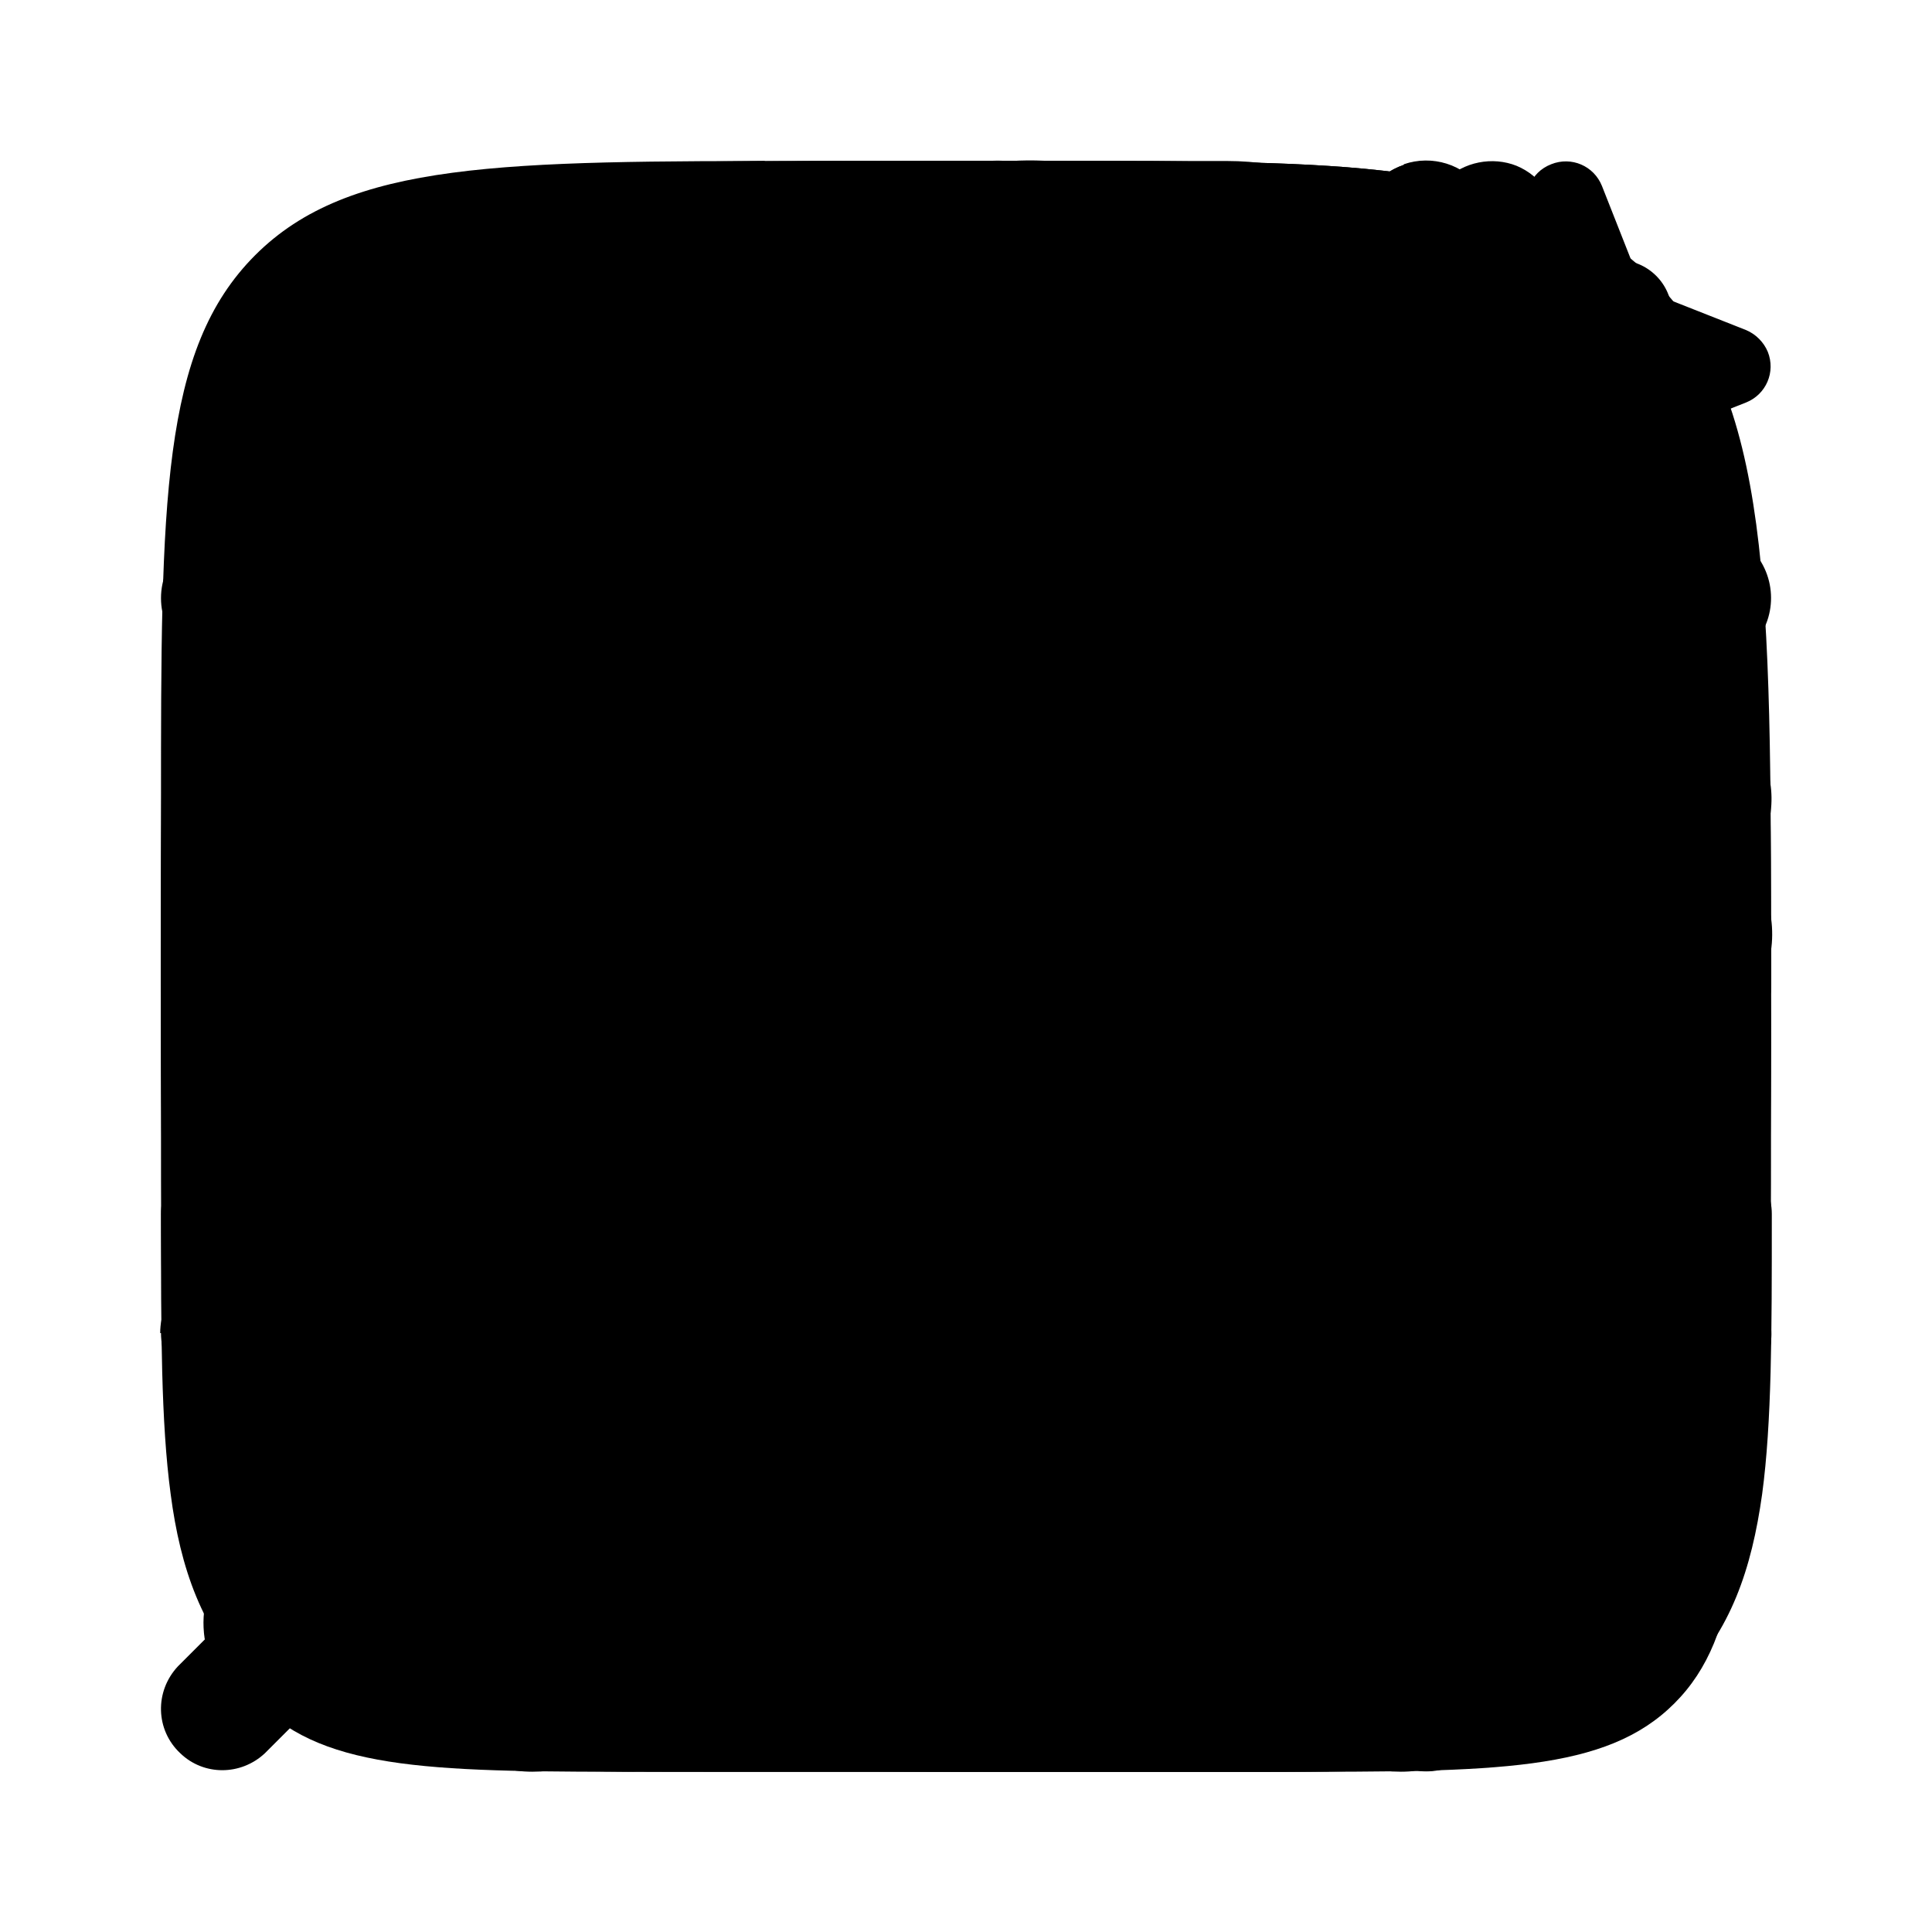
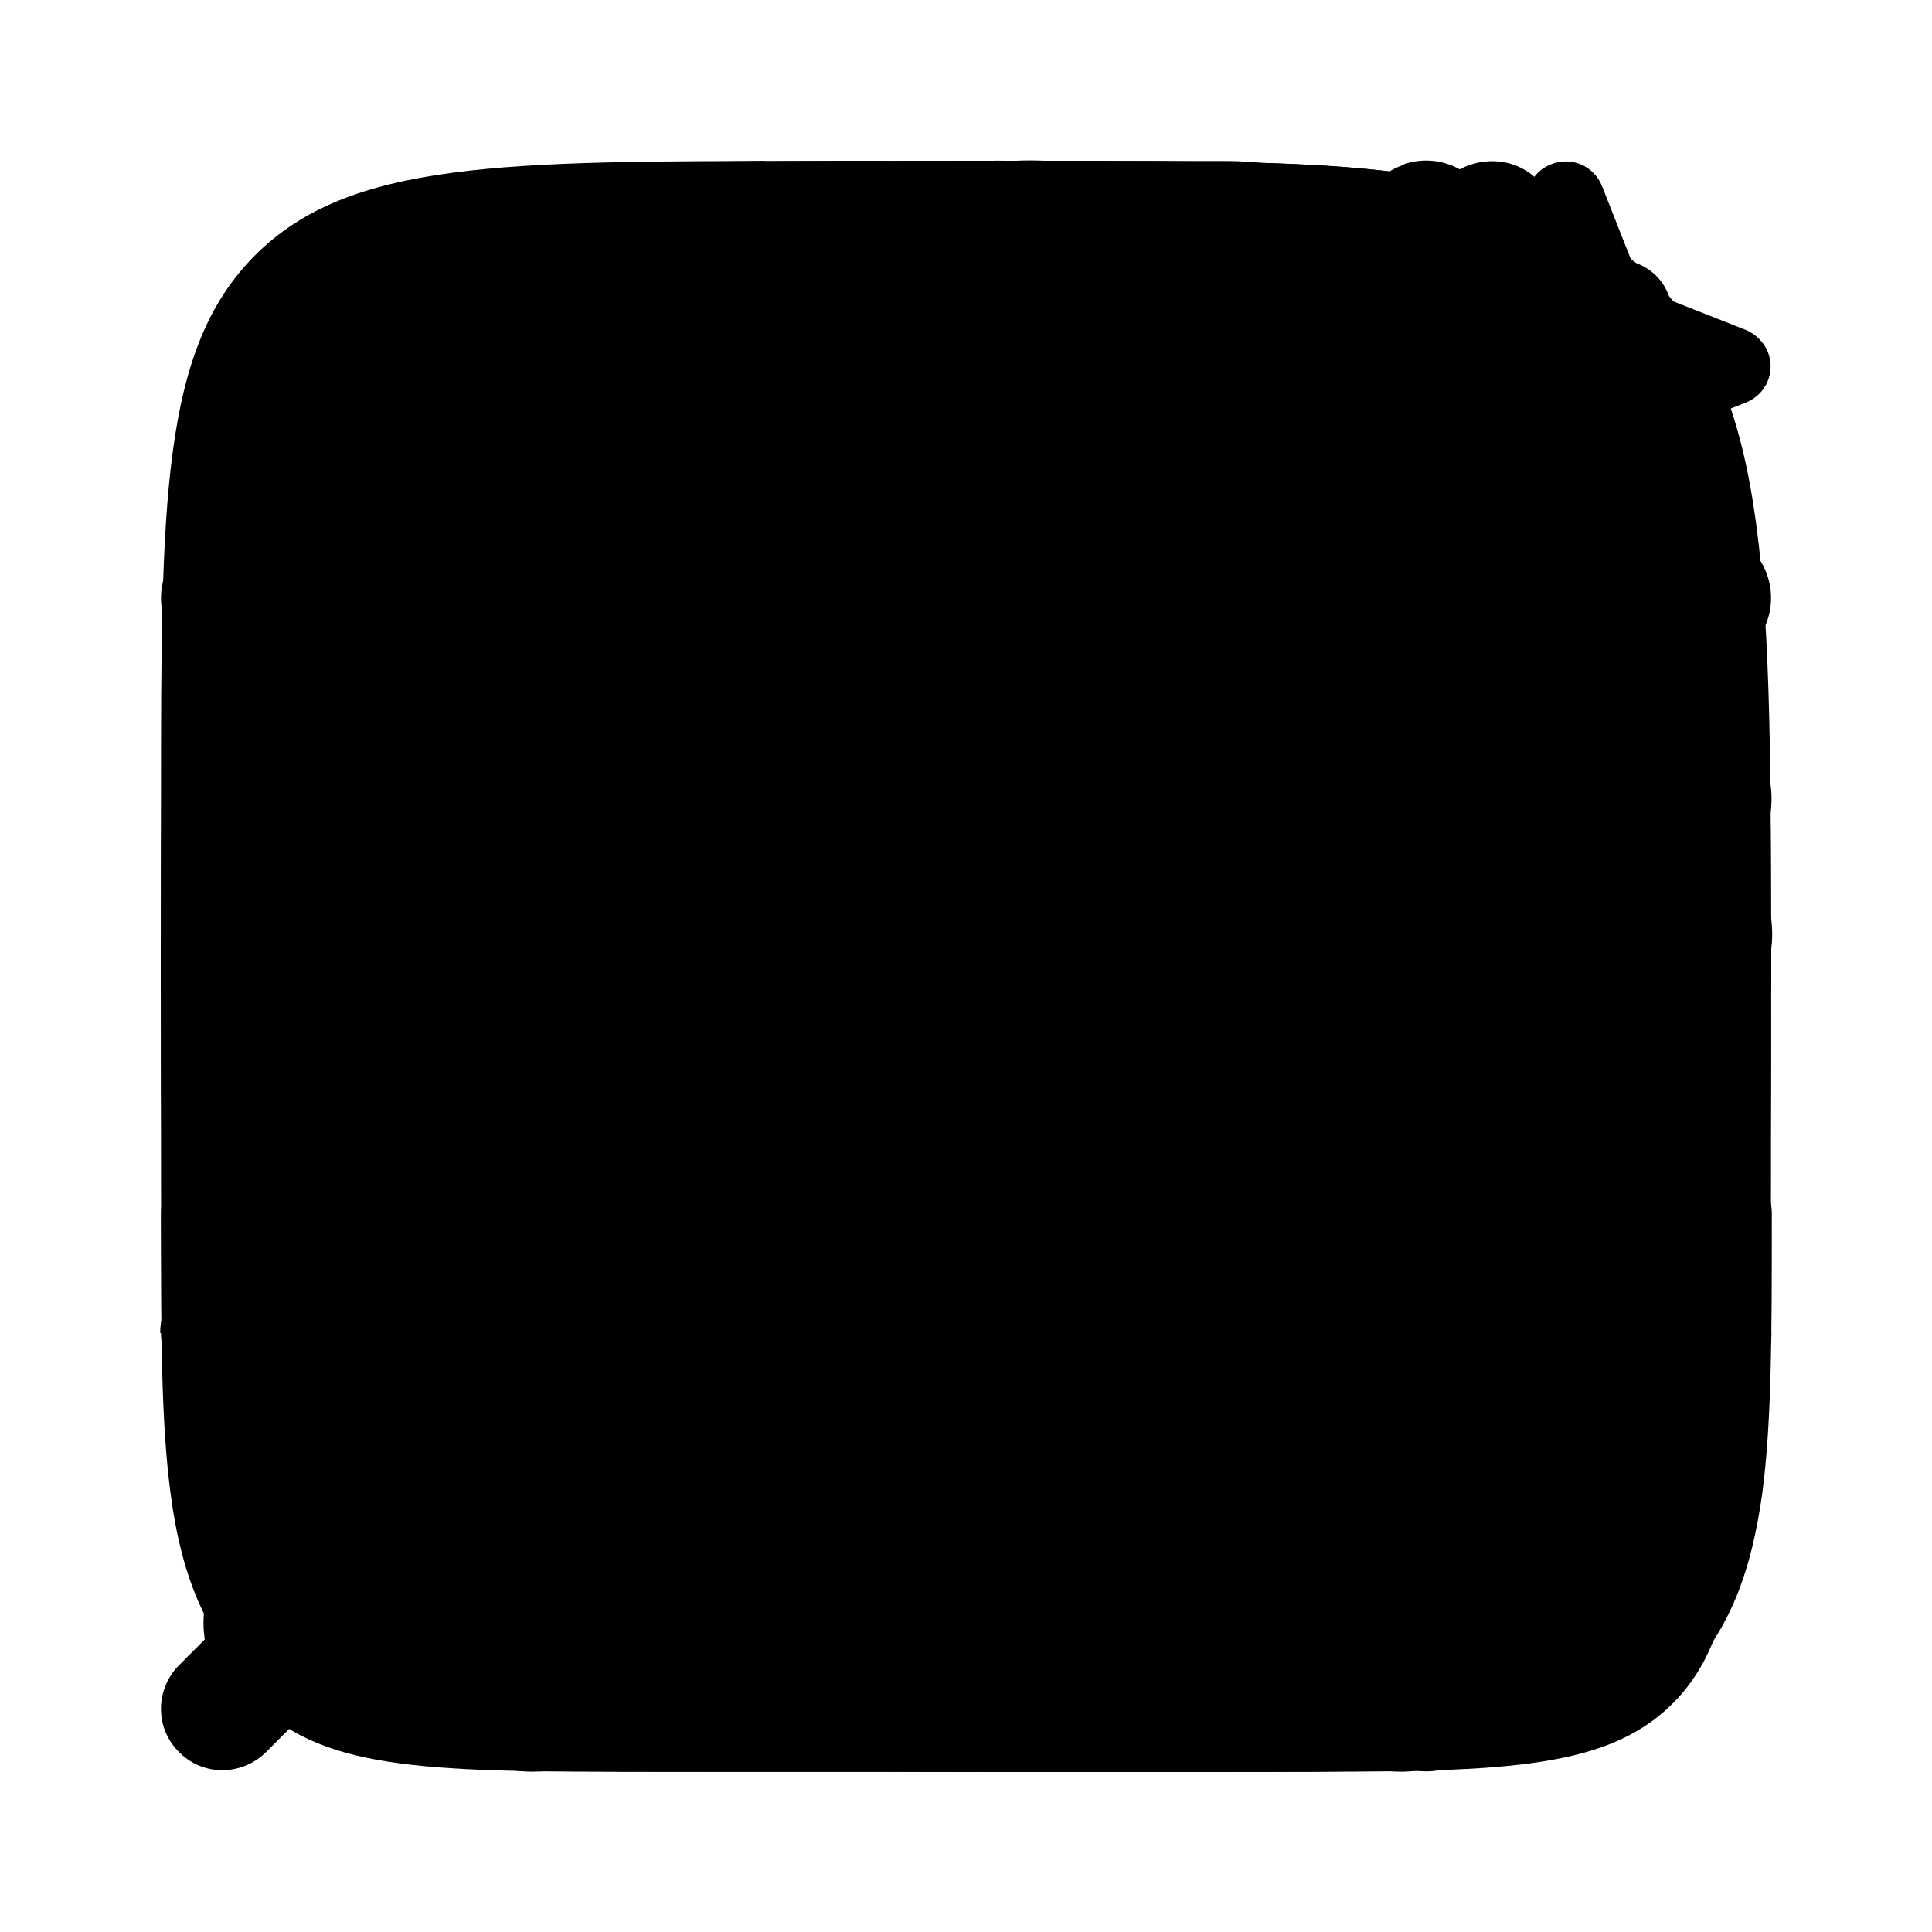
<svg xmlns="http://www.w3.org/2000/svg" id="solar-bold" viewBox="0 0 24 24">
  <path id="archive" d="M3,5.7c0-.85,0-1.27,.26-1.54s.69-.26,1.54-.26h14.4c.85,0,1.27,0,1.54,.26,.26,.26,.26,.69,.26,1.54s0,1.27-.26,1.54c-.26,.26-.69,.26-1.54,.26H4.8c-.85,0-1.27,0-1.54-.26-.26-.26-.26-.69-.26-1.54Zm16.26,3.15H4.74c-.13,0-.26,0-.39,0v4.05c0,3.39,0,5.09,1.05,6.15,1.05,1.05,2.75,1.05,6.15,1.05h.9c3.39,0,5.09,0,6.15-1.05,1.05-1.05,1.05-2.75,1.05-6.15v-4.05c-.13,0-.26,0-.39,0Zm-4.63,3.94c-.09,.22-.27,.39-.49,.49-.17,.07-.38,.07-.79,.07h-2.7c-.42,0-.63,0-.79-.07-.22-.09-.39-.27-.49-.49-.07-.17-.07-.38-.07-.79s0-.63,.07-.79c.09-.22,.27-.4,.49-.49,.17-.07,.38-.07,.79-.07h2.7c.42,0,.63,0,.79,.07,.22,.09,.39,.27,.49,.49,.07,.17,.07,.38,.07,.79s0,.63-.07,.79Z" />
  <path id="arrow-left" d="M19.31,11.31c.38,0,.69,.31,.69,.69s-.31,.69-.69,.69H10.86v4.8c0,.38-.31,.69-.69,.69-.18,0-.36-.07-.48-.2l-5.49-5.49c-.27-.27-.27-.7,0-.97l5.49-5.49c.27-.27,.7-.27,.97,0,.13,.13,.2,.3,.2,.48v4.8h8.46Z" />
  <path id="arrow-right" d="M4.69,12.69c-.38,0-.69-.31-.69-.69s.31-.69,.69-.69H13.14V6.51c0-.38,.31-.69,.69-.69,.18,0,.36,.07,.48,.2l5.49,5.49c.27,.27,.27,.7,0,.97l-5.49,5.49c-.27,.27-.7,.27-.97,0-.13-.13-.2-.3-.2-.48v-4.8H4.69Z" />
  <path id="arrow-top" d="M12.69,19.31c0,.38-.31,.69-.69,.69s-.69-.31-.69-.69V10.86H6.51c-.38,0-.69-.31-.69-.69,0-.18,.07-.36,.2-.48l5.49-5.49c.27-.27,.7-.27,.97,0l5.49,5.49c.27,.27,.27,.7,0,.97-.13,.13-.3,.2-.48,.2h-4.8v8.46Z" />
  <path id="bookmark" d="M20.1,11.19v4.49c0,2.79,0,4.18-.66,4.79-.31,.29-.71,.47-1.14,.52-.89,.1-1.93-.82-4-2.65-.92-.81-1.38-1.22-1.91-1.32-.26-.05-.53-.05-.79,0-.53,.11-.99,.51-1.91,1.32-2.07,1.84-3.11,2.75-4,2.65-.42-.05-.82-.23-1.14-.52-.66-.61-.66-2-.66-4.79v-4.49c0-3.86,0-5.79,1.19-6.99,1.19-1.2,3.1-1.2,6.91-1.2s5.73,0,6.91,1.2c1.19,1.2,1.19,3.13,1.19,6.99ZM8.63,6.6c0-.37,.3-.67,.67-.67h5.4c.37,0,.67,.3,.67,.67s-.3,.67-.67,.67h-5.4c-.37,0-.67-.3-.67-.67Z" style="fill-rule:evenodd;" />
  <path id="bookmark-add" d="M9.49,6.35c-.35,0-.63,.28-.63,.63s.28,.63,.63,.63h5.02c.35,0,.63-.28,.63-.63s-.28-.63-.63-.63h-5.02Zm2.46-3.35c-1.74,0-3.1,0-4.17,.14-1.1,.15-1.97,.46-2.66,1.16-.69,.69-.99,1.58-1.14,2.68-.14,1.08-.14,2.46-.14,4.21v4.27c0,1.26,0,2.26,.08,3.01,.08,.74,.25,1.41,.74,1.86,.39,.36,.88,.59,1.41,.65,.66,.08,1.27-.24,1.88-.67,.61-.43,1.36-1.09,2.3-1.92l.03-.03c.44-.39,.73-.64,.98-.83,.24-.17,.38-.24,.5-.26,.16-.03,.33-.03,.49,0,.12,.03,.27,.09,.5,.26,.25,.18,.54,.44,.98,.83l.03,.03c.94,.83,1.68,1.49,2.3,1.92,.61,.43,1.22,.74,1.88,.67,.53-.06,1.02-.29,1.41-.65,.49-.45,.66-1.12,.74-1.86,.08-.75,.08-1.75,.08-3.01v-4.27c0-1.75,0-3.14-.14-4.21-.15-1.11-.46-1.99-1.14-2.68-.69-.69-1.56-1.01-2.66-1.16-1.07-.14-2.44-.14-4.17-.14,0,0-.1,0-.1,0Zm-5.94,2.19c.42-.42,.98-.67,1.94-.8,.97-.13,2.26-.13,4.05-.13s3.08,0,4.05,.13c.95,.13,1.52,.38,1.94,.8,.42,.42,.66,.99,.79,1.96,.13,.99,.13,2.28,.13,4.1v4.18c0,1.31,0,2.24-.07,2.92-.08,.69-.21,.96-.34,1.07-.2,.18-.44,.29-.7,.32-.17,.02-.45-.05-1.01-.45-.55-.39-1.24-1-2.22-1.87l-.02-.02c-.41-.36-.75-.66-1.05-.88-.31-.23-.63-.4-1-.48-.32-.07-.66-.07-.98,0-.37,.08-.69,.25-1,.48-.3,.22-.64,.52-1.05,.88l-.02,.02c-.98,.86-1.67,1.48-2.22,1.87-.57,.4-.85,.46-1.01,.45-.26-.03-.51-.14-.7-.32-.13-.12-.26-.38-.34-1.07-.07-.68-.07-1.61-.07-2.92v-4.18c0-1.81,0-3.11,.13-4.1,.13-.97,.37-1.54,.79-1.96Z" />
  <path id="check" d="M12,22c-4.71,0-7.07,0-8.54-1.47-1.46-1.46-1.46-3.82-1.46-8.53s0-7.07,1.46-8.54c1.47-1.46,3.82-1.46,8.54-1.46s7.07,0,8.53,1.46c1.47,1.47,1.47,3.82,1.47,8.54s0,7.07-1.47,8.53c-1.46,1.47-3.82,1.47-8.53,1.47Zm4.03-13.03c.29,.29,.29,.77,0,1.06l-5,5c-.29,.29-.77,.29-1.06,0l-2-2c-.3-.28-.32-.76-.04-1.06s.76-.32,1.06-.04c.01,.01,.03,.02,.04,.04l1.47,1.47,4.47-4.47c.29-.29,.77-.29,1.06,0Z" style="fill-rule:evenodd;" />
  <path id="clear" d="M6.87,19.5c.93,.5,2.04,.5,4.27,.5h2.64c3.87,0,5.81,0,7.02-1.17,1.2-1.17,1.2-3.06,1.2-6.83s0-5.66-1.2-6.83c-1.2-1.17-3.14-1.17-7.02-1.17h-2.64c-2.23,0-3.34,0-4.27,.5-.93,.5-1.52,1.42-2.7,3.26l-.68,1.06c-.99,1.55-1.49,2.32-1.49,3.18s.5,1.63,1.49,3.18l.68,1.06c1.18,1.84,1.77,2.76,2.7,3.26Zm4.16-10.53c-.29-.29-.77-.29-1.06,0-.29,.29-.29,.77,0,1.06h0l1.97,1.97-1.97,1.97c-.3,.28-.32,.76-.04,1.06,.28,.3,.76,.32,1.06,.04,.01-.01,.03-.02,.04-.04l1.97-1.97,1.97,1.97c.3,.28,.78,.27,1.06-.04,.27-.29,.27-.73,0-1.02l-1.97-1.97,1.97-1.97c.28-.3,.27-.78-.04-1.06-.29-.27-.73-.27-1.02,0l-1.97,1.97-1.97-1.97h0Z" style="fill-rule:evenodd;" />
  <path id="clear_rtl" d="M17.13,4.5c-.93-.5-2.04-.5-4.27-.5h-2.64c-3.87,0-5.81,0-7.02,1.17-1.2,1.17-1.2,3.06-1.2,6.83s0,5.66,1.2,6.83c1.2,1.17,3.14,1.17,7.02,1.17h2.64c2.23,0,3.34,0,4.27-.5,.93-.5,1.52-1.42,2.7-3.26l.68-1.06c.99-1.55,1.49-2.32,1.49-3.18s-.5-1.63-1.49-3.18l-.68-1.06c-1.18-1.84-1.77-2.76-2.7-3.26Zm-4.16,10.53c.29,.29,.77,.29,1.06,0,.29-.29,.29-.77,0-1.06h0l-1.97-1.97,1.97-1.97c.3-.28,.32-.76,.04-1.06-.28-.3-.76-.32-1.06-.04-.01,.01-.03,.02-.04,.04l-1.97,1.97-1.97-1.97c-.3-.28-.78-.27-1.06,.04-.27,.29-.27,.73,0,1.02l1.97,1.97-1.97,1.97c-.28,.3-.27,.78,.04,1.06,.29,.27,.73,.27,1.02,0l1.97-1.97,1.97,1.97h0Z" style="fill-rule:evenodd;" />
  <path id="close" d="M22,12c0,5.52-4.48,10-10,10S2,17.52,2,12,6.48,2,12,2s10,4.48,10,10Zm-13.03-3.03c.29-.29,.77-.29,1.06,0l1.97,1.97,1.97-1.97c.3-.28,.78-.27,1.06,.04,.27,.29,.27,.73,0,1.02l-1.97,1.97,1.97,1.97c.28,.3,.27,.78-.04,1.06-.29,.27-.73,.27-1.02,0l-1.97-1.97-1.97,1.97c-.3,.28-.78,.27-1.06-.04-.27-.29-.27-.73,0-1.02l1.97-1.97-1.97-1.97c-.29-.29-.29-.77,0-1.06Z" style="fill-rule:evenodd;" />
  <path id="comment" d="M22,12c0,5.52-4.48,10-10,10-1.6,0-3.11-.38-4.45-1.04-.35-.18-.76-.23-1.15-.13l-2.23,.6c-.69,.19-1.41-.23-1.59-.92-.06-.22-.06-.45,0-.67l.59-2.23c.1-.39,.05-.79-.13-1.15-.69-1.38-1.05-2.91-1.04-4.45C2,6.48,6.48,2,12,2s10,4.48,10,10Zm-14,1c-.55,0-1-.45-1-1s.45-1,1-1,1,.45,1,1-.45,1-1,1Zm3-1c0,.55,.45,1,1,1s1-.45,1-1-.45-1-1-1-1,.45-1,1Zm4,0c0,.55,.45,1,1,1s1-.45,1-1-.45-1-1-1-1,.45-1,1Z" style="fill-rule:evenodd;" />
  <path id="comment-text" d="M12,22c5.52,0,10-4.48,10-10S17.52,2,12,2,2,6.48,2,12c0,1.6,.38,3.11,1.04,4.45,.18,.36,.24,.76,.13,1.15l-.6,2.23c-.18,.69,.23,1.41,.92,1.59,.22,.06,.45,.06,.67,0l2.23-.59c.39-.1,.8-.05,1.15,.13,1.38,.69,2.91,1.05,4.45,1.04Zm-4-8.75c-.41,0-.75,.34-.75,.75s.34,.75,.75,.75h5.5c.41,0,.75-.34,.75-.75s-.34-.75-.75-.75h-5.5Zm-.75-2.75c0-.41,.34-.75,.75-.75h8c.41,0,.75,.34,.75,.75s-.34,.75-.75,.75H8c-.41,0-.75-.34-.75-.75Z" style="fill-rule:evenodd;" />
  <path id="copy" d="M15.24,2h-3.89c-1.76,0-3.16,0-4.26,.15-1.13,.15-2.04,.47-2.76,1.19-.72,.72-1.04,1.64-1.19,2.77-.15,1.1-.15,2.5-.15,4.27v5.84c0,1.51,.92,2.8,2.23,3.34-.07-.91-.07-2.18-.07-3.25v-5.01c0-1.28,0-2.39,.12-3.27,.13-.95,.41-1.86,1.15-2.59,.73-.74,1.64-1.02,2.58-1.15,.88-.12,1.98-.12,3.26-.12h3.07c1.28,0,2.37,0,3.26,.12-.54-1.38-1.87-2.29-3.35-2.29ZM6.6,11.4c0-2.73,0-4.09,.84-4.94,.84-.85,2.2-.85,4.92-.85h2.88c2.72,0,4.07,0,4.92,.85,.84,.85,.84,2.21,.84,4.94v4.82c0,2.73,0,4.09-.84,4.94-.84,.85-2.2,.85-4.92,.85h-2.88c-2.72,0-4.07,0-4.92-.85-.84-.85-.84-2.21-.84-4.94,0,0,0-4.82,0-4.82Z" />
  <path id="dark" d="M19.9,2.31c-.1-.25-.38-.37-.63-.27-.13,.05-.23,.15-.27,.27l-.43,1.09c-.05,.13-.15,.22-.27,.27l-1.09,.43c-.25,.1-.37,.38-.27,.63,.05,.12,.15,.22,.27,.27l1.09,.43c.12,.05,.22,.15,.27,.27l.43,1.09c.16,.41,.74,.41,.9,0l.43-1.09c.05-.12,.15-.22,.27-.27l1.09-.43c.25-.1,.37-.38,.27-.63-.05-.12-.15-.22-.27-.27l-1.09-.43c-.13-.05-.22-.15-.27-.27l-.43-1.09h0Zm-3.87,5.82c-.1-.25-.38-.37-.63-.27-.13,.05-.23,.15-.27,.27l-.16,.4c-.05,.12-.15,.22-.27,.27l-.4,.16c-.25,.1-.37,.38-.27,.63,.05,.12,.15,.22,.27,.27l.4,.16c.12,.05,.22,.15,.27,.27l.16,.4c.16,.41,.74,.41,.9,0l.16-.4c.05-.12,.15-.22,.27-.27l.4-.16c.25-.1,.37-.38,.27-.63-.05-.12-.15-.22-.27-.27l-.4-.16c-.12-.05-.22-.15-.27-.27l-.16-.4h0Zm-4.03,13.87c5.52,0,10-4.48,10-10,0-.46-.69-.54-.93-.14-1.86,3.07-5.85,4.06-8.92,2.21s-4.06-5.85-2.21-8.92c.55-.9,1.3-1.66,2.21-2.21,.4-.24,.32-.93-.14-.93C6.48,2,2,6.48,2,12s4.48,10,10,10Z" />
  <path id="download" d="M12.57,16.62c-.29,.31-.77,.34-1.09,.05-.02-.02-.03-.03-.05-.05l-4.1-4.49c-.29-.31-.26-.8,.05-1.09,.31-.29,.8-.26,1.09,.05l2.77,3.03V2.77c0-.42,.34-.77,.77-.77s.77,.34,.77,.77V14.12l2.77-3.03c.29-.31,.77-.34,1.09-.05,.31,.29,.34,.77,.05,1.09l-4.1,4.49h0Zm-9.03-1.54c0-.42-.34-.77-.77-.77s-.77,.34-.77,.77v.06c0,1.4,0,2.53,.12,3.42,.12,.92,.39,1.7,1.01,2.32,.62,.62,1.39,.88,2.32,1.01,.89,.12,2.02,.12,3.42,.12h6.27c1.4,0,2.53,0,3.42-.12,.92-.13,1.7-.39,2.32-1.01s.88-1.39,1.01-2.32c.12-.89,.12-2.02,.12-3.42v-.06c0-.42-.34-.77-.77-.77s-.77,.34-.77,.77c0,1.47,0,2.5-.11,3.27-.1,.75-.29,1.15-.57,1.43-.28,.28-.68,.47-1.44,.57-.77,.1-1.8,.11-3.27,.11h-6.15c-1.47,0-2.5,0-3.27-.11-.75-.1-1.15-.29-1.43-.57-.28-.28-.47-.68-.57-1.44-.1-.77-.11-1.8-.11-3.27Z" />
  <path id="home" d="M13,21h-1.99c-3.1,0-4.65,0-5.71-.91-1.06-.91-1.28-2.43-1.72-5.48l-.25-1.74c-.34-2.37-.51-3.56-.03-4.57,.49-1.01,1.52-1.63,3.59-2.86l1.25-.74c1.88-1.12,2.82-1.68,3.86-1.68s1.98,.56,3.86,1.68l1.25,.74c2.07,1.23,3.11,1.85,3.59,2.86,.49,1.01,.32,2.2-.03,4.57l-.25,1.74c-.44,3.05-.66,4.57-1.72,5.48-1.06,.91-2.61,.91-5.71,.91Zm-4.24-5.8c.22-.3,.64-.36,.94-.14,.66,.49,1.45,.77,2.3,.77s1.64-.28,2.3-.77c.3-.22,.72-.16,.94,.14s.16,.72-.14,.94h0c-.9,.67-1.98,1.03-3.1,1.03-1.12,0-2.21-.36-3.1-1.03-.3-.22-.36-.64-.14-.94Z" style="fill-rule:evenodd;" />
  <path id="label" d="M10.82,3.88c.1-.37-.11-.75-.48-.85-.37-.1-.75,.11-.85,.48l-1.4,5.03h-3.47c-.38,0-.69,.31-.69,.69s.31,.69,.69,.69h3.09l-1.41,5.08H2.77c-.38,0-.69,.31-.69,.69s.31,.69,.69,.69h3.14l-1.04,3.74c-.1,.37,.11,.75,.48,.85s.75-.11,.85-.48l1.14-4.11h6.87l-1.04,3.74c-.1,.37,.11,.75,.48,.85,.37,.1,.75-.11,.85-.48l1.14-4.11h3.73c.38,0,.69-.31,.69-.69s-.31-.69-.69-.69h-3.35l1.41-5.08h3.78c.38,0,.69-.31,.69-.69s-.31-.69-.69-.69h-3.4l1.3-4.66c.1-.37-.11-.75-.48-.85s-.75,.11-.85,.48h0l-1.4,5.03h-6.87s1.3-4.66,1.3-4.66Zm3.78,11.12l1.41-5.08h-6.87l-1.41,5.08h6.87Z" style="fill-rule:evenodd;" />
  <path id="light" d="M16.65,12c0,2.57-2.08,4.65-4.65,4.65s-4.65-2.08-4.65-4.65,2.08-4.65,4.65-4.65,4.65,2.08,4.65,4.65ZM12,2c.39,0,.7,.31,.7,.7v1.86c0,.39-.31,.7-.7,.7s-.7-.31-.7-.7v-1.86c0-.39,.31-.7,.7-.7Zm-7.75,2.29c.26-.28,.7-.3,.99-.04,0,0,0,0,0,0l2.07,1.89c.29,.26,.31,.7,.06,.98-.26,.29-.7,.31-.98,.06,0,0,0,0-.01-.01l-2.07-1.89c-.28-.26-.3-.7-.04-.99,0,0,0,0,0,0Zm15.5,0c.26,.28,.24,.73-.04,.99,0,0,0,0,0,0l-2.07,1.89c-.29,.26-.73,.23-.98-.06-.25-.28-.23-.71,.04-.97l2.07-1.89c.28-.26,.73-.24,.99,.04,0,0,0,0,0,0h0ZM2,12c0-.39,.31-.7,.7-.7h1.86c.39,0,.7,.31,.7,.7s-.31,.7-.7,.7h-1.86c-.39,0-.7-.31-.7-.7Zm16.74,0c0-.39,.31-.7,.7-.7h1.86c.39,0,.7,.31,.7,.7s-.31,.7-.7,.7h-1.86c-.39,0-.7-.31-.7-.7Zm-2.07,4.67c.27-.27,.71-.27,.99,0l2.07,2.07c.26,.28,.25,.72-.03,.99-.27,.25-.68,.25-.95,0l-2.07-2.07c-.27-.27-.27-.71,0-.99h0Zm-9.35,0c.27,.27,.27,.71,0,.99,0,0,0,0,0,0l-2.07,2.07c-.28,.26-.72,.25-.99-.03-.25-.27-.25-.68,0-.95l2.07-2.07c.27-.27,.71-.27,.99,0h0Zm4.67,2.07c.39,0,.7,.31,.7,.7v1.86c0,.39-.31,.7-.7,.7s-.7-.31-.7-.7v-1.86c0-.39,.31-.7,.7-.7Z" />
  <path id="link" d="M15.12,5.21c1.2-1.21,2.96-1.23,3.93-.25,.97,.98,.95,2.75-.25,3.95l-2.03,2.04c-.24,.25-.23,.65,.02,.89,.24,.23,.63,.23,.87,0l2.03-2.04c1.6-1.61,1.8-4.17,.25-5.72-1.55-1.55-4.11-1.35-5.71,.25l-4.06,4.07c-1.6,1.61-1.8,4.17-.25,5.72,.24,.25,.64,.26,.89,.02,.25-.24,.26-.64,.02-.89,0,0-.01-.01-.02-.02-.97-.98-.95-2.75,.25-3.95l4.06-4.07h0Zm-1.04,4.68c-.25-.25-.64-.25-.89,0-.25,.25-.25,.64,0,.89,.97,.98,.95,2.75-.25,3.95l-4.06,4.07c-1.2,1.21-2.96,1.23-3.93,.25-.97-.98-.95-2.75,.25-3.95l2.03-2.04c.24-.25,.24-.64,0-.89s-.64-.24-.89,0l-2.03,2.04c-1.6,1.61-1.8,4.17-.25,5.72,1.55,1.56,4.11,1.35,5.71-.25l4.06-4.07c1.6-1.61,1.8-4.17,.25-5.72h0Z" />
  <path id="link-open" d="M14.03,3.9c0-.37,.3-.67,.67-.67h5.4c.37,0,.67,.3,.67,.67v5.4c0,.37-.3,.67-.67,.67s-.68-.3-.68-.67v-3.77l-6.05,6.05c-.25,.27-.68,.29-.95,.03-.27-.25-.29-.68-.03-.95,.01-.01,.02-.02,.03-.03l6.05-6.05h-3.77c-.37,0-.67-.3-.67-.67Zm6.97,7.21c-1,.5-2.22,.09-2.71-.91-.14-.28-.21-.59-.21-.9v-.51l-3.74,3.74c-.79,.79-2.07,.79-2.86,0s-.79-2.07,0-2.86l3.74-3.74h-.51c-1.12,0-2.03-.91-2.03-2.02,0-.31,.07-.62,.21-.9h-.89c-4.24,0-6.36,0-7.68,1.32-1.32,1.32-1.32,3.44-1.32,7.68s0,6.36,1.32,7.68c1.32,1.32,3.44,1.32,7.68,1.32s6.36,0,7.68-1.32c1.32-1.32,1.32-3.44,1.32-7.68v-.89Z" />
  <path id="list" d="M8.69,4.04c.24,.25,.22,.65-.03,.89l-3.59,3.35c-.25,.24-.65,.22-.89-.03-.01-.01-.02-.02-.03-.03l-1.02-1.26c-.22-.27-.18-.67,.09-.88s.67-.18,.88,.09l.59,.73,3.1-2.89c.25-.24,.65-.22,.89,.03Zm2.68,2.1c0-.35,.28-.63,.63-.63h8.37c.35,0,.63,.28,.63,.63s-.28,.63-.63,.63H12c-.35,0-.63-.28-.63-.63Zm-2.68,3.76c.24,.25,.22,.65-.03,.89l-3.59,3.35c-.25,.24-.65,.22-.89-.03-.01-.01-.02-.02-.03-.03l-1.02-1.26c-.22-.27-.18-.67,.09-.88,.27-.22,.67-.18,.88,.09h0l.59,.73,3.1-2.89c.25-.24,.65-.22,.89,.03Zm2.68,2.1c0-.35,.28-.63,.63-.63h8.37c.35,0,.63,.28,.63,.63s-.28,.63-.63,.63H12c-.35,0-.63-.28-.63-.63Zm-2.68,3.76c.24,.25,.22,.65-.03,.89l-3.59,3.35c-.25,.24-.65,.22-.89-.03-.01-.01-.02-.02-.03-.03l-1.02-1.26c-.22-.27-.18-.67,.09-.88,.27-.22,.67-.18,.88,.09l.59,.73,3.1-2.89c.25-.24,.65-.22,.89,.03Zm2.68,2.1c0-.35,.28-.63,.63-.63h8.37c.35,0,.63,.28,.63,.63s-.28,.63-.63,.63H12c-.35,0-.63-.28-.63-.63Z" style="fill-rule:evenodd;" />
-   <path id="lock" d="M5.49,10.49v-1.98c0-3.59,2.91-6.51,6.51-6.51s6.51,2.91,6.51,6.51v1.98c1.07,.08,1.77,.28,2.29,.79,.85,.85,.85,2.21,.85,4.94s0,4.09-.85,4.94c-.85,.85-2.21,.85-4.94,.85h-7.71c-2.73,0-4.09,0-4.94-.85-.85-.85-.85-2.21-.85-4.94s0-4.09,.85-4.94c.51-.51,1.21-.71,2.29-.79Zm1.45-1.98c0-2.79,2.27-5.06,5.06-5.06s5.06,2.27,5.06,5.06v1.93c-.37,0-.77,0-1.2,0h-7.71c-.44,0-.84,0-1.2,0v-1.93Zm6.99,7.71c0,1.06-.86,1.93-1.93,1.93s-1.93-.86-1.93-1.93,.86-1.93,1.93-1.93,1.93,.86,1.93,1.93Z" style="fill-rule:evenodd;" />
+   <path id="lock" d="M20.79,11.28c-.51-.51-1.21-.71-2.29-.79v-1.98c0-3.59-2.91-6.51-6.51-6.51s-6.51,2.91-6.51,6.51v1.98c-1.07,.08-1.77,.28-2.29,.79-.85,.85-.85,2.21-.85,4.94s0,4.09,.85,4.94c.85,.85,2.21,.85,4.94,.85h7.71c2.73,0,4.09,0,4.94-.85,.85-.85,.85-2.21,.85-4.94s0-4.09-.85-4.94Zm-8.79,6.86c-1.06,0-1.93-.86-1.93-1.93s.86-1.93,1.93-1.93,1.93,.86,1.93,1.93-.86,1.93-1.93,1.93Zm5.06-7.71c-.37,0-.77,0-1.2,0h-7.71c-.44,0-.84,0-1.2,0v-1.93c0-2.79,2.27-5.06,5.06-5.06s5.06,2.27,5.06,5.06v1.93Z" style="fill-rule:evenodd;" />
  <path id="menu" d="M4.32,19.68c1.32,1.32,3.44,1.32,7.68,1.32s6.36,0,7.68-1.32c1.32-1.32,1.32-3.44,1.32-7.68s0-6.36-1.32-7.68c-1.32-1.32-3.44-1.32-7.68-1.32s-6.36,0-7.68,1.32c-1.32,1.32-1.32,3.44-1.32,7.68s0,6.36,1.32,7.68Zm13.76-4.08c0,.37-.3,.67-.68,.67H6.6c-.37,0-.68-.3-.68-.67s.3-.68,.68-.68h10.8c.37,0,.68,.3,.68,.68Zm-.68-2.93c.37,0,.68-.3,.68-.67s-.3-.67-.68-.67H6.6c-.37,0-.68,.3-.68,.67s.3,.67,.68,.67h10.8Zm.68-4.27c0,.37-.3,.68-.68,.68H6.6c-.37,0-.68-.3-.68-.68s.3-.67,.68-.67h10.8c.37,0,.68,.3,.68,.67Z" style="fill-rule:evenodd;" />
  <path id="menu-more" d="M12,7.56c-.98,0-1.78-.8-1.78-1.78s.8-1.78,1.78-1.78,1.78,.8,1.78,1.78-.8,1.78-1.78,1.78Zm0,6.22c-.98,0-1.78-.8-1.78-1.78s.8-1.78,1.78-1.78,1.78,.8,1.78,1.78-.8,1.78-1.78,1.78Zm0,6.22c-.98,0-1.78-.8-1.78-1.78s.8-1.78,1.78-1.78,1.78,.8,1.78,1.78-.8,1.78-1.78,1.78Zm6-12.44c-.98,0-1.78-.8-1.78-1.78s.8-1.78,1.78-1.78,1.78,.8,1.78,1.78-.8,1.78-1.78,1.78Zm0,6.22c-.98,0-1.78-.8-1.78-1.78s.8-1.78,1.78-1.78,1.78,.8,1.78,1.78-.8,1.78-1.78,1.78Zm0,6.22c-.98,0-1.78-.8-1.78-1.78s.8-1.78,1.78-1.78,1.78,.8,1.78,1.78-.8,1.78-1.78,1.78ZM6,7.56c-.98,0-1.78-.8-1.78-1.78s.8-1.78,1.78-1.78,1.78,.8,1.78,1.78-.8,1.78-1.78,1.78Zm0,6.22c-.98,0-1.78-.8-1.78-1.78s.8-1.78,1.78-1.78,1.78,.8,1.78,1.78-.8,1.78-1.78,1.78Zm0,6.22c-.98,0-1.78-.8-1.78-1.78s.8-1.78,1.78-1.78,1.78,.8,1.78,1.78-.8,1.78-1.78,1.78Z" />
  <path id="more" d="M16.44,12c0-.98,.8-1.78,1.78-1.78s1.78,.8,1.78,1.78-.8,1.78-1.78,1.78-1.78-.8-1.78-1.78Zm-6.22,0c0-.98,.8-1.78,1.78-1.78s1.78,.8,1.78,1.78-.8,1.78-1.78,1.78-1.78-.8-1.78-1.78Zm-6.22,0c0-.98,.8-1.78,1.78-1.78s1.78,.8,1.78,1.78-.8,1.78-1.78,1.78-1.78-.8-1.78-1.78Z" />
  <path id="more-vertical" d="M12,7.56c-.98,0-1.78-.8-1.78-1.78s.8-1.78,1.78-1.78,1.78,.8,1.78,1.78-.8,1.78-1.78,1.78Zm0,6.22c-.98,0-1.78-.8-1.78-1.78s.8-1.78,1.78-1.78,1.78,.8,1.78,1.78-.8,1.78-1.78,1.78Zm0,6.22c-.98,0-1.78-.8-1.78-1.78s.8-1.78,1.78-1.78,1.78,.8,1.78,1.78-.8,1.78-1.78,1.78Z" />
  <path id="page" d="M4.17,3.17c-1.17,1.17-1.17,3.06-1.17,6.83v4c0,3.77,0,5.66,1.17,6.83,1.17,1.17,3.06,1.17,6.83,1.17h2c3.77,0,5.66,0,6.83-1.17,1.17-1.17,1.17-3.06,1.17-6.83v-4c0-3.77,0-5.66-1.17-6.83-1.17-1.17-3.06-1.17-6.83-1.17h-2c-3.77,0-5.66,0-6.83,1.17Zm3.08,4.83c0-.41,.34-.75,.75-.75h8c.41,0,.75,.34,.75,.75s-.34,.75-.75,.75h-8c-.41,0-.75-.34-.75-.75Zm0,4c0-.41,.34-.75,.75-.75h8c.41,0,.75,.34,.75,.75s-.34,.75-.75,.75h-8c-.41,0-.75-.34-.75-.75Zm.75,3.25c-.41,0-.75,.34-.75,.75s.34,.75,.75,.75h5c.41,0,.75-.34,.75-.75s-.34-.75-.75-.75h-5Z" style="fill-rule:evenodd;" />
  <path id="pin" d="M19.18,7.81l-2.97-2.97c-2.03-2.03-3.04-3.05-4.13-2.81-1.09,.24-1.58,1.59-2.57,4.28l-.67,1.82c-.26,.72-.4,1.08-.63,1.36-.11,.12-.23,.24-.36,.33-.3,.21-.66,.31-1.4,.52-1.66,.46-2.49,.69-2.81,1.23-.14,.24-.21,.5-.2,.77,0,.63,.61,1.24,1.83,2.46l1.42,1.42-4.48,4.48c-.29,.31-.28,.79,.03,1.08,.29,.28,.75,.28,1.05,0l4.48-4.48,1.47,1.47c1.23,1.23,1.84,1.84,2.47,1.84,.27,0,.53-.07,.76-.2,.55-.31,.78-1.15,1.24-2.82,.2-.74,.3-1.1,.52-1.4,.09-.13,.2-.25,.32-.35,.28-.24,.63-.37,1.35-.64l1.85-.69c2.67-1,4-1.5,4.23-2.59,.24-1.09-.77-2.09-2.79-4.11h0Z" />
  <path id="read-more" d="M21.96,11.5h-4.05c-1.1,0-2.07,0-2.85-.11-.85-.11-1.7-.38-2.39-1.07s-.95-1.54-1.07-2.39c-.1-.78-.1-1.75-.1-2.85V2.26c.01-.08,.02-.16,.03-.24-.41-.02-.89-.02-1.5-.02-3.79,0-5.69,0-6.86,1.17-1.17,1.17-1.17,3.06-1.17,6.83v4c0,3.77,0,5.66,1.17,6.83,1.17,1.17,3.06,1.17,6.83,1.17h4c3.77,0,5.66,0,6.83-1.17,1.17-1.17,1.17-3.06,1.17-6.83v-.44c0-.87,0-1.53-.04-2.06Zm-10.46,7.25H6c-.41,0-.75-.34-.75-.75s.34-.75,.75-.75h5.5c.41,0,.75,.34,.75,.75s-.34,.75-.75,.75Zm2.5-3.5H6c-.41,0-.75-.34-.75-.75s.34-.75,.75-.75H14c.41,0,.75,.34,.75,.75s-.34,.75-.75,.75Zm5.35-7.63l-3.96-3.56c-1.13-1.01-1.69-1.52-2.38-1.79v2.73c0,2.36,0,3.54,.72,4.27,.73,.73,1.91,.73,4.27,.73h3.58c-.36-.7-1.01-1.29-2.23-2.38Z" style="fill-rule:evenodd;" />
  <path id="reload" d="M18.84,2.06c.31,.13,.51,.43,.51,.76V7.46c0,.45-.37,.82-.82,.82h-4.64c-.45,0-.82-.37-.82-.82,0-.22,.09-.43,.24-.58l1.75-1.75c-4.04-1.69-8.68,.21-10.37,4.25-1.69,4.04,.21,8.68,4.25,10.37,4.04,1.69,8.68-.21,10.37-4.25,.54-1.28,.73-2.67,.55-4.05-.05-.45,.28-.85,.73-.9,.44-.05,.83,.26,.9,.7,.66,5.24-3.06,10.02-8.3,10.68-5.24,.66-10.02-3.06-10.68-8.3C1.85,8.39,5.57,3.6,10.81,2.95c1.88-.24,3.79,.09,5.49,.94l1.65-1.65c.23-.23,.59-.3,.89-.18h0Z" />
  <path id="search" d="M20.81,20.81c.25-.25,.25-.67,0-.92l-3.3-3.3c2.95-3.46,2.54-8.66-.92-11.62-3.46-2.95-8.66-2.54-11.62,.92-2.95,3.46-2.54,8.66,.92,11.62,3.08,2.63,7.62,2.63,10.7,0l3.3,3.3c.25,.25,.67,.25,.92,0Z" style="fill-rule:evenodd;" />
-   <path id="settings" d="M13.78,2.15c-.37-.15-.84-.15-1.78-.15s-1.41,0-1.78,.15c-.49,.2-.88,.59-1.09,1.08-.09,.22-.13,.48-.15,.86-.01,.56-.31,1.07-.8,1.35-.49,.27-1.09,.28-1.58,0-.34-.18-.58-.28-.82-.31-.53-.07-1.06,.07-1.49,.4-.32,.24-.55,.65-1.02,1.45-.47,.81-.7,1.21-.76,1.6-.07,.53,.07,1.06,.4,1.48,.15,.19,.36,.35,.68,.56,.48,.3,.78,.8,.78,1.36s-.31,1.06-.78,1.36c-.32,.2-.53,.36-.68,.56-.33,.42-.47,.95-.4,1.48,.05,.39,.29,.8,.76,1.61,.47,.81,.7,1.21,1.02,1.45,.42,.32,.96,.47,1.49,.4,.24-.03,.49-.13,.82-.31,.49-.27,1.09-.26,1.58,0,.49,.28,.77,.8,.8,1.35,.02,.38,.05,.64,.15,.86,.2,.49,.6,.88,1.09,1.08,.37,.15,.84,.15,1.78,.15s1.41,0,1.78-.15c.49-.2,.88-.59,1.09-1.08,.09-.22,.13-.48,.15-.86,.02-.56,.31-1.07,.8-1.35,.49-.27,1.09-.28,1.58,0,.34,.18,.58,.28,.83,.31,.53,.07,1.07-.07,1.49-.4,.32-.24,.55-.65,1.02-1.45,.47-.81,.7-1.21,.76-1.6,.07-.53-.07-1.06-.4-1.48-.15-.19-.36-.35-.68-.56-.48-.3-.78-.8-.78-1.36s.31-1.06,.78-1.36c.32-.2,.53-.36,.68-.56,.33-.42,.47-.95,.4-1.48-.05-.39-.29-.8-.76-1.61s-.7-1.21-1.02-1.45c-.43-.32-.96-.47-1.49-.4-.24,.03-.49,.13-.83,.31-.49,.27-1.09,.26-1.58,0-.48-.28-.78-.79-.8-1.35-.02-.38-.05-.64-.15-.86-.21-.49-.6-.88-1.09-1.08Zm-1.78,12.85c1.67,0,3.02-1.34,3.02-3s-1.35-3-3.02-3-3.02,1.34-3.02,3,1.35,3,3.02,3Z" style="fill-rule:evenodd;" />
+   <path id="settings" d="M20.4,13.36c-.48-.3-.78-.8-.78-1.36s.31-1.06,.78-1.36c.32-.2,.53-.36,.68-.56,.33-.42,.47-.95,.4-1.48-.05-.39-.29-.8-.76-1.6-.47-.81-.7-1.21-1.02-1.45-.43-.32-.96-.47-1.49-.4-.24,.03-.49,.13-.83,.31-.49,.27-1.09,.26-1.58,0-.48-.28-.78-.79-.79-1.35-.02-.38-.05-.64-.14-.86-.21-.49-.6-.88-1.09-1.08-.37-.15-.84-.15-1.78-.15s-1.41,0-1.78,.15c-.49,.2-.88,.59-1.09,1.08-.09,.22-.13,.48-.15,.86-.01,.56-.31,1.07-.8,1.35-.49,.27-1.09,.28-1.58,0-.34-.18-.58-.28-.82-.31-.53-.07-1.06,.07-1.49,.4-.32,.24-.55,.65-1.02,1.45-.47,.81-.7,1.21-.76,1.6-.07,.53,.07,1.06,.4,1.48,.15,.19,.36,.35,.68,.55,.48,.3,.78,.8,.78,1.36s-.31,1.06-.78,1.36c-.32,.2-.53,.36-.68,.56-.33,.42-.47,.95-.4,1.48,.05,.39,.29,.8,.76,1.61,.47,.81,.7,1.21,1.02,1.45,.42,.32,.96,.46,1.49,.4,.24-.03,.49-.13,.82-.31,.49-.27,1.09-.26,1.58,0,.49,.28,.77,.79,.79,1.35,.02,.38,.05,.64,.15,.86,.2,.49,.6,.88,1.09,1.08,.37,.15,.84,.15,1.78,.15s1.41,0,1.78-.15c.49-.2,.88-.59,1.09-1.08,.09-.22,.13-.48,.14-.86,.02-.56,.31-1.07,.8-1.35,.49-.27,1.09-.28,1.58,0,.34,.18,.58,.28,.83,.31,.53,.07,1.07-.07,1.49-.4,.32-.24,.55-.65,1.02-1.45,.47-.81,.7-1.21,.76-1.61,.07-.53-.07-1.06-.4-1.48-.15-.19-.36-.35-.68-.55Zm-8.4,1.64c-1.67,0-3.02-1.34-3.02-3s1.35-3,3.02-3,3.02,1.34,3.02,3-1.35,3-3.02,3Z" style="fill-rule:evenodd;" />
  <path id="share" d="M13.7,5.73c0-1.73,1.41-3.14,3.15-3.14,1.74,0,3.15,1.4,3.15,3.14h0c0,1.73-1.41,3.14-3.15,3.14-.84,0-1.65-.34-2.24-.94l-4.36,2.97c.12,.61,.06,1.23-.17,1.8l4.78,3.14c.56-.46,1.27-.71,2-.71,1.74,0,3.15,1.4,3.15,3.14h0c0,1.73-1.41,3.14-3.15,3.14-1.74,0-3.15-1.4-3.15-3.14,0-.44,.09-.87,.27-1.28l-4.75-3.12c-.57,.5-1.31,.77-2.07,.77-1.74,0-3.15-1.4-3.15-3.14,0,0,0,0,0,0,0-1.74,1.41-3.14,3.15-3.14,0,0,0,0,0,0,1,0,1.89,.46,2.47,1.19l4.23-2.88c-.1-.31-.15-.64-.15-.96Z" style="fill-rule:evenodd;" />
  <path id="sort-ascending" d="M17.71,2c.47,0,.86,.38,.86,.86v15.71l1.89-2.51c.28-.38,.82-.46,1.2-.17,.38,.28,.46,.82,.17,1.2l-3.43,4.57c-.28,.38-.82,.46-1.2,.17-.22-.16-.34-.42-.34-.69V2.86c0-.47,.38-.86,.86-.86ZM6.57,5.14c0-.47,.38-.86,.86-.86h5.71c.47,0,.86,.38,.86,.86s-.38,.86-.86,.86H7.43c-.47,0-.86-.38-.86-.86Zm-2.29,5.71c0-.47,.38-.86,.86-.86h8c.47,0,.86,.38,.86,.86s-.38,.86-.86,.86H5.14c-.47,0-.86-.38-.86-.86Zm-2.29,5.71c0-.47,.38-.86,.86-.86H13.14c.47,0,.86,.38,.86,.86s-.38,.86-.86,.86H2.86c-.47,0-.86-.38-.86-.86Z" style="fill-rule:evenodd;" />
  <path id="sort-descending" d="M17.44,2.04c.35-.12,.74,0,.96,.3l3.43,4.57c.28,.38,.21,.92-.17,1.2-.38,.28-.92,.21-1.2-.17l-1.89-2.51v15.71c0,.47-.38,.86-.86,.86s-.86-.38-.86-.86V2.86c0-.37,.24-.7,.59-.81ZM2,7.43c0-.47,.38-.86,.86-.86H13.14c.47,0,.86,.38,.86,.86s-.38,.86-.86,.86H2.86c-.47,0-.86-.38-.86-.86Zm2.29,5.71c0-.47,.38-.86,.86-.86h8c.47,0,.86,.38,.86,.86s-.38,.86-.86,.86H5.14c-.47,0-.86-.38-.86-.86Zm2.29,5.71c0-.47,.38-.86,.86-.86h5.71c.47,0,.86,.38,.86,.86s-.38,.86-.86,.86H7.43c-.47,0-.86-.38-.86-.86Z" style="fill-rule:evenodd;" />
  <path id="star" d="M9.15,5.41c1.27-2.27,1.9-3.41,2.85-3.41s1.58,1.14,2.85,3.41l.33,.59c.36,.65,.54,.97,.82,1.18,.28,.21,.63,.29,1.33,.45l.64,.14c2.46,.56,3.69,.84,3.98,1.78,.29,.94-.55,1.92-2.22,3.88l-.43,.51c-.48,.56-.72,.84-.82,1.18-.11,.35-.07,.72,0,1.46l.07,.68c.25,2.62,.38,3.93-.39,4.51-.77,.58-1.92,.05-4.22-1.01l-.6-.27c-.65-.3-.98-.45-1.33-.45s-.67,.15-1.33,.45l-.6,.27c-2.3,1.06-3.46,1.59-4.22,1.01-.77-.58-.64-1.89-.39-4.51l.07-.68c.07-.74,.11-1.12,0-1.46-.11-.35-.35-.62-.82-1.18l-.43-.51c-1.68-1.96-2.52-2.94-2.22-3.88,.29-.94,1.52-1.22,3.98-1.78l.64-.14c.7-.16,1.05-.24,1.33-.45,.28-.21,.46-.54,.82-1.18,0,0,.33-.59,.33-.59Z" />
  <path id="translate" d="M14.72,19.33c.33,.07,.67,.12,1.01,.15-.06,.06-.12,.12-.18,.18-.73,.69-1.86,.99-4.11,1.59-2.26,.6-3.38,.91-4.36,.68-.77-.18-1.47-.58-2.01-1.16-.69-.73-.99-1.86-1.59-4.11l-.52-1.93c-.61-2.26-.91-3.38-.68-4.36,.18-.77,.58-1.47,1.16-2.01,.67-.63,1.69-.94,3.61-1.45l-.02,.07-.54,1.99c-.29,1.08-.53,1.97-.66,2.72-.14,.78-.19,1.54-.01,2.3,.25,1.06,.8,2.02,1.6,2.77,.58,.54,1.26,.87,2,1.14,.71,.26,1.6,.49,2.66,.78h.03s.11,.04,.11,.04c.98,.26,1.81,.48,2.5,.62Zm6.32-8.61h0l-.52,1.93c-.61,2.26-.91,3.38-1.59,4.11-.54,.58-1.24,.98-2.01,1.16-.1,.02-.2,.04-.3,.05-.92,.11-2.03-.19-4.06-.73-2.26-.61-3.38-.91-4.11-1.59-.58-.54-.98-1.24-1.16-2.01-.23-.98,.07-2.1,.68-4.36l.52-1.93,.24-.91c.46-1.67,.76-2.58,1.35-3.21,.54-.58,1.24-.98,2.01-1.16,.98-.23,2.1,.07,4.36,.68,2.25,.6,3.38,.91,4.11,1.59,.58,.54,.98,1.24,1.16,2.01,.23,.98-.08,2.1-.68,4.36Zm-6.74,2.24l-2.9-.78c-.4-.11-.81,.13-.92,.53,0,0,0,0,0,0-.11,.4,.13,.81,.53,.92l2.9,.78s.03,0,.05,.01c.4,.09,.81-.16,.9-.56,.09-.4-.16-.81-.56-.9Zm2.71-2.38l-4.83-1.3s0,0,0,0c-.4-.11-.81,.13-.92,.53h0c-.11,.4,.13,.81,.53,.92l4.83,1.29s.03,0,.04,.01c.4,.1,.81-.15,.9-.56s-.15-.81-.56-.9Z" />
-   <path id="verified" d="M9.59,3.2c-.16,.14-.32,.28-.49,.4-.3,.2-.63,.34-.98,.41-.15,.03-.31,.04-.63,.07-.8,.06-1.2,.1-1.54,.21-.77,.27-1.38,.88-1.65,1.65-.12,.33-.15,.73-.21,1.54-.01,.21-.03,.42-.07,.63-.07,.35-.21,.69-.41,.98-.09,.13-.19,.25-.4,.49-.52,.61-.78,.92-.93,1.24-.35,.74-.35,1.6,0,2.34,.15,.32,.41,.63,.93,1.24,.21,.24,.31,.36,.4,.49,.2,.3,.34,.63,.41,.98,.03,.15,.04,.31,.07,.63,.06,.8,.1,1.2,.21,1.54,.27,.77,.88,1.38,1.65,1.66,.33,.12,.73,.15,1.54,.21,.32,.02,.48,.04,.63,.07,.35,.07,.69,.21,.98,.41,.13,.09,.25,.19,.49,.4,.61,.52,.92,.78,1.24,.93,.74,.35,1.6,.35,2.34,0,.32-.15,.63-.41,1.24-.93,.24-.21,.36-.31,.49-.4,.3-.2,.63-.34,.98-.41,.15-.03,.31-.04,.63-.07,.8-.06,1.2-.1,1.54-.21,.77-.27,1.38-.88,1.66-1.66,.12-.33,.15-.74,.21-1.54,.02-.32,.04-.48,.07-.63,.07-.35,.21-.69,.41-.98,.09-.13,.19-.25,.4-.49,.52-.61,.78-.92,.93-1.24,.35-.74,.35-1.6,0-2.34-.15-.32-.41-.63-.93-1.24-.14-.16-.28-.32-.4-.49-.2-.3-.34-.63-.41-.98-.03-.21-.06-.42-.07-.63-.06-.8-.1-1.2-.21-1.54-.27-.77-.88-1.38-1.66-1.65-.33-.12-.74-.15-1.54-.21-.21-.01-.42-.03-.63-.07-.35-.07-.69-.21-.98-.41-.17-.12-.34-.26-.49-.4-.61-.52-.92-.78-1.24-.93-.74-.35-1.6-.35-2.34,0-.32,.15-.63,.41-1.24,.94Zm6.78,6.66c.3-.33,.28-.85-.05-1.15-.31-.28-.79-.28-1.1,0l-4.85,4.85-1.6-1.59c-.33-.3-.85-.28-1.15,.05-.28,.31-.28,.79,0,1.1l2.17,2.17c.32,.32,.83,.32,1.15,0l5.43-5.42h0Z" style="fill-rule:evenodd;" />
-   <path id="zip" d="M4.17,3.17c-1.17,1.17-1.17,3.06-1.17,6.83v4c0,3.77,0,5.66,1.17,6.83,1.17,1.17,3.06,1.17,6.83,1.17h2c3.77,0,5.66,0,6.83-1.17,1.17-1.17,1.17-3.06,1.17-6.83v-4c0-3.77,0-5.66-1.17-6.83-1.17-1.17-3.06-1.17-6.83-1.17h-1v2h1.5c.47,0,.71,0,.85,.15,.15,.15,.15,.38,.15,.85s0,.71-.15,.85c-.15,.15-.38,.15-.85,.15h-1.5v2h1.5c.47,0,.71,0,.85,.15,.15,.15,.15,.38,.15,.85s0,.71-.15,.85c-.15,.15-.38,.15-.85,.15h-.5c-.47,0-.71,0-.85-.15-.15-.15-.15-.38-.15-.85v-1h-1.5c-.47,0-.71,0-.85-.15-.15-.15-.15-.38-.15-.85s0-.71,.15-.85c.15-.15,.38-.15,.85-.15h1.5v-2h-1.5c-.47,0-.71,0-.85-.15-.15-.15-.15-.38-.15-.85v-1c-2.79,.02-4.32,.16-5.33,1.17Zm5.33,9.7v.12c0,1.38,1.12,2.5,2.5,2.5s2.5-1.12,2.5-2.5v-.12c0-.48-.39-.87-.88-.87h-3.25c-.48,0-.88,.39-.88,.87h0Z" style="fill-rule:evenodd;" />
+   <path id="verified" d="M21.73,10.83c-.15-.32-.41-.63-.93-1.24-.14-.16-.28-.32-.4-.49-.2-.3-.34-.63-.41-.98-.03-.21-.06-.42-.07-.63-.06-.8-.1-1.2-.21-1.54-.27-.77-.88-1.38-1.66-1.65-.33-.12-.73-.15-1.54-.21-.21-.01-.42-.03-.63-.07-.35-.07-.69-.21-.98-.41-.17-.12-.34-.26-.49-.4-.61-.52-.92-.78-1.24-.93-.74-.35-1.6-.35-2.34,0-.32,.15-.63,.41-1.24,.93-.16,.14-.32,.28-.49,.4-.3,.2-.63,.34-.98,.41-.15,.03-.31,.04-.63,.07-.8,.06-1.2,.1-1.54,.21-.77,.27-1.38,.88-1.66,1.65-.12,.33-.15,.74-.21,1.54-.01,.21-.03,.42-.07,.63-.07,.35-.21,.69-.41,.98-.09,.13-.19,.25-.4,.49-.52,.61-.78,.92-.93,1.24-.35,.74-.35,1.6,0,2.34,.15,.32,.41,.63,.93,1.24,.21,.24,.31,.36,.4,.49,.2,.3,.34,.63,.41,.98,.03,.15,.04,.31,.07,.63,.06,.8,.1,1.2,.21,1.54,.27,.77,.88,1.38,1.66,1.66,.33,.12,.73,.15,1.54,.21,.32,.03,.48,.04,.63,.07,.35,.07,.69,.21,.98,.41,.13,.09,.25,.19,.49,.4,.61,.52,.92,.78,1.24,.93,.74,.35,1.6,.35,2.34,0,.32-.15,.63-.41,1.24-.93,.24-.21,.36-.31,.49-.4,.3-.2,.63-.34,.98-.41,.15-.03,.31-.04,.63-.07,.8-.06,1.2-.1,1.54-.21,.77-.27,1.38-.88,1.66-1.66,.12-.33,.15-.73,.21-1.54,.03-.32,.04-.48,.07-.63,.07-.35,.21-.69,.41-.98,.09-.13,.19-.25,.4-.49,.52-.61,.78-.92,.93-1.24,.35-.74,.35-1.6,0-2.34Zm-5.36-.97h0l-5.43,5.42c-.32,.32-.83,.32-1.15,0l-2.17-2.17c-.28-.31-.28-.79,0-1.1,.3-.33,.82-.36,1.15-.05l1.6,1.59,4.85-4.85c.31-.28,.79-.28,1.1,0,.33,.3,.36,.82,.05,1.15Z" style="fill-rule:evenodd;" />
+   <path id="zip" d="M19.83,3.17c-1.17-1.17-3.06-1.17-6.83-1.17h-1v2h1.5c.47,0,.71,0,.85,.15,.15,.15,.15,.38,.15,.85s0,.71-.15,.85c-.15,.15-.38,.15-.85,.15h-1.5v2h1.5c.47,0,.71,0,.85,.15,.15,.15,.15,.38,.15,.85s0,.71-.15,.85c-.15,.15-.38,.15-.85,.15h-.5c-.47,0-.71,0-.85-.15-.15-.15-.15-.38-.15-.85v-1h-1.5c-.47,0-.71,0-.85-.15-.15-.15-.15-.38-.15-.85s0-.71,.15-.85c.15-.15,.38-.15,.85-.15h1.5v-2h-1.5c-.47,0-.71,0-.85-.15-.15-.15-.15-.38-.15-.85v-1c-2.79,.02-4.32,.16-5.33,1.17-1.17,1.17-1.17,3.06-1.17,6.83v4c0,3.77,0,5.66,1.17,6.83,1.17,1.17,3.06,1.17,6.83,1.17h2c3.77,0,5.66,0,6.83-1.17,1.17-1.17,1.17-3.06,1.17-6.83v-4c0-3.77,0-5.66-1.17-6.83Zm-5.33,9.83c0,1.38-1.12,2.5-2.5,2.5s-2.5-1.12-2.5-2.5v-.12c0-.48,.39-.88,.88-.88h3.25c.48,0,.88,.39,.88,.88v.12Z" style="fill-rule:evenodd;" />
</svg>
